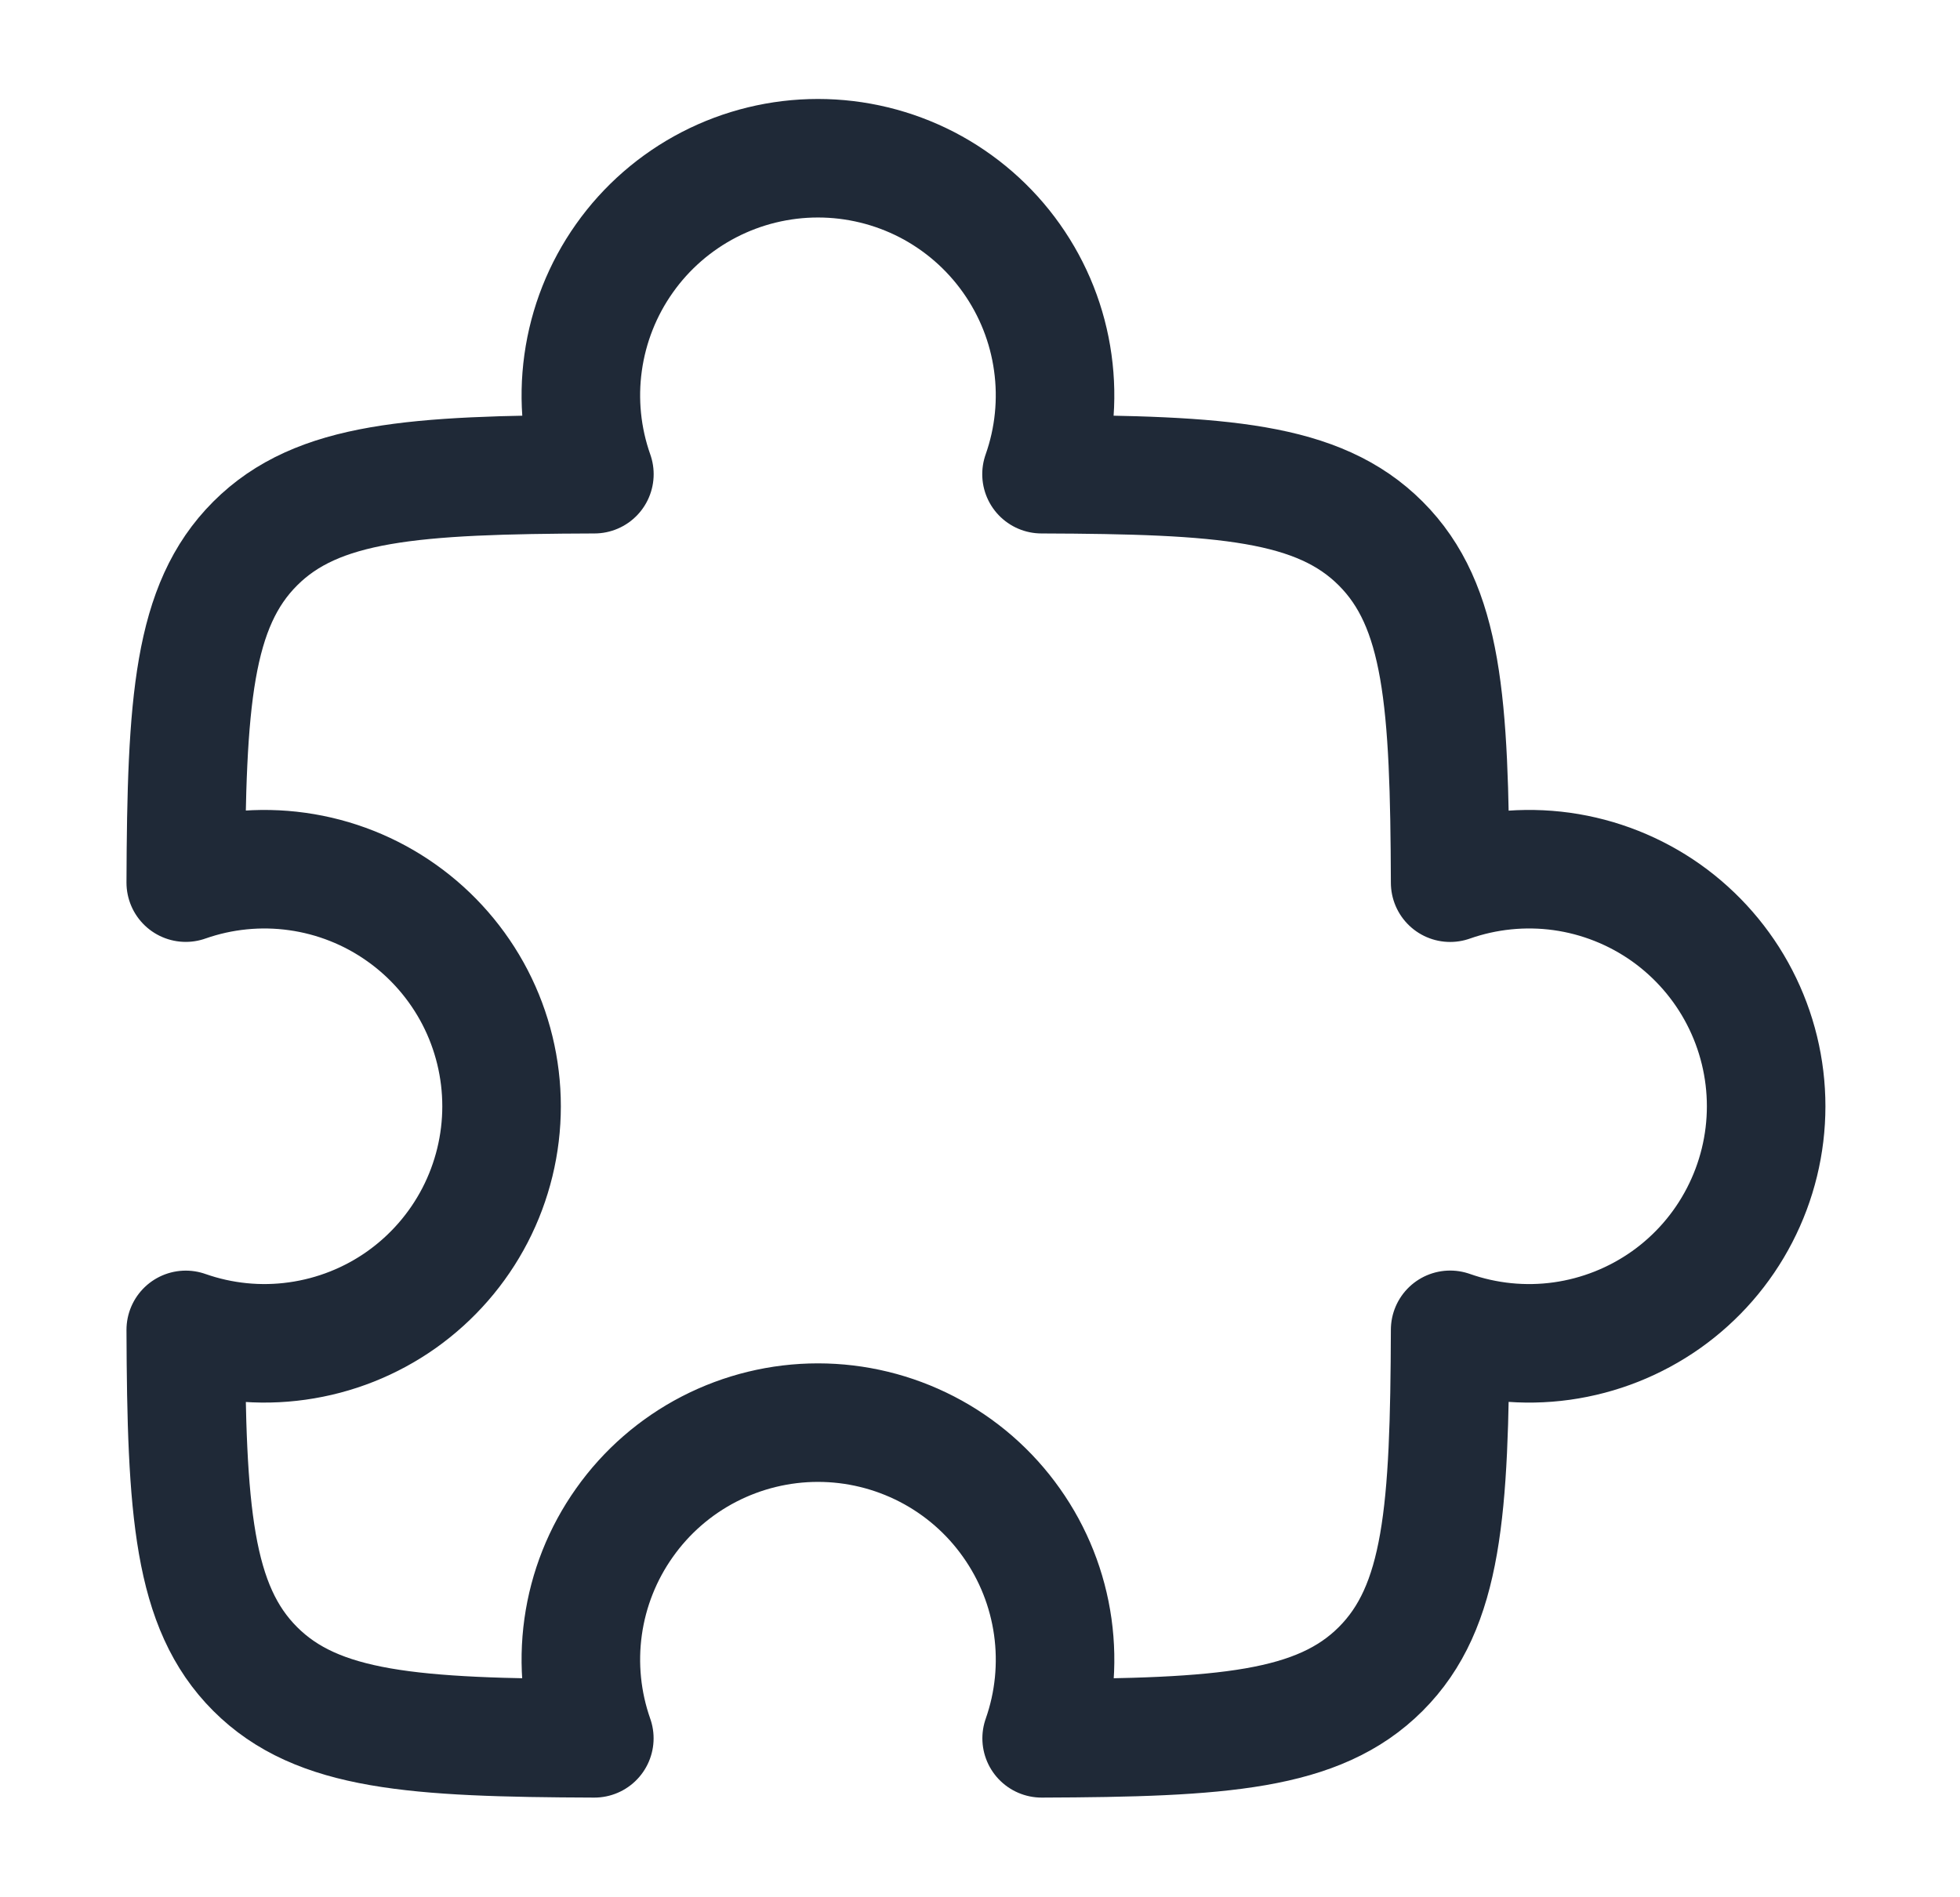
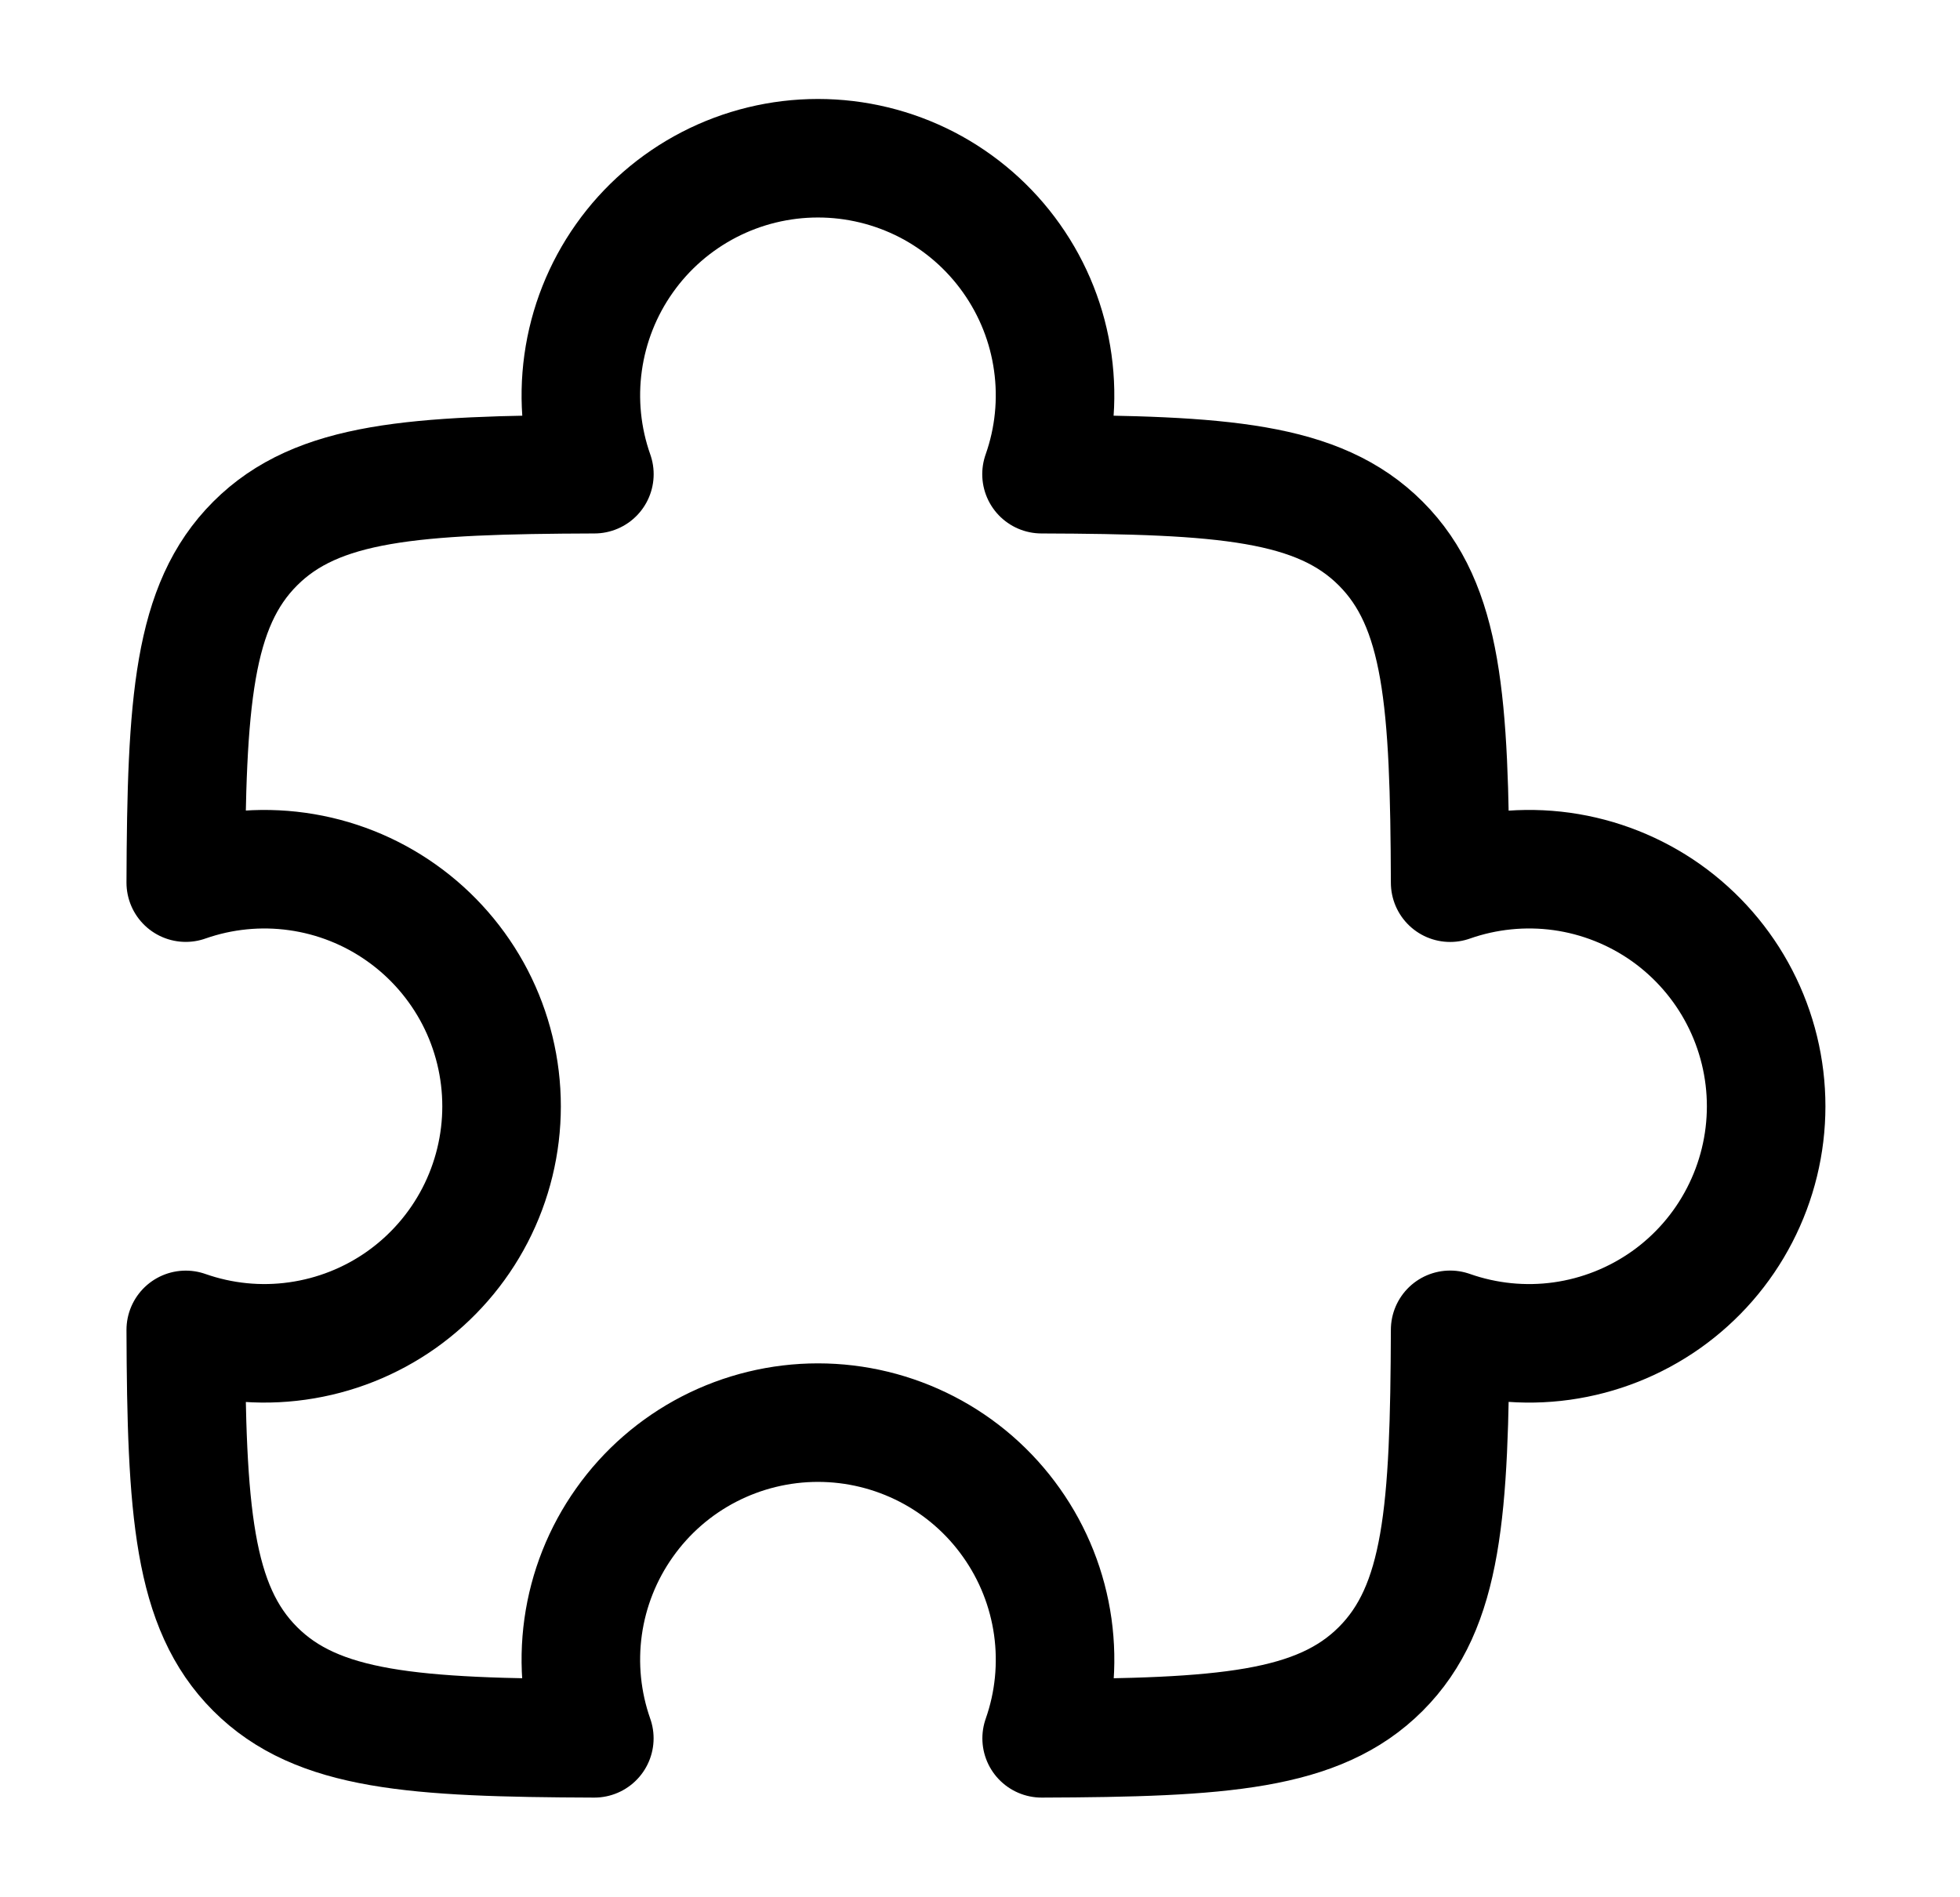
<svg xmlns="http://www.w3.org/2000/svg" width="31" height="30" viewBox="0 0 31 30" fill="none">
-   <path d="M16.473 7.501C16.673 6.935 16.734 6.33 16.651 5.736C16.569 5.142 16.345 4.577 15.998 4.087C15.652 3.597 15.193 3.198 14.661 2.922C14.128 2.647 13.537 2.503 12.937 2.503C12.337 2.503 11.746 2.647 11.214 2.922C10.681 3.198 10.222 3.597 9.876 4.087C9.529 4.577 9.306 5.142 9.223 5.736C9.14 6.33 9.201 6.935 9.401 7.501C6.545 7.511 5.021 7.613 4.036 8.598C3.051 9.583 2.948 11.107 2.938 13.962C3.504 13.763 4.109 13.703 4.702 13.786C5.296 13.869 5.861 14.093 6.35 14.44C6.839 14.786 7.238 15.245 7.514 15.777C7.789 16.309 7.933 16.9 7.933 17.5C7.933 18.099 7.789 18.69 7.514 19.222C7.238 19.755 6.839 20.213 6.35 20.56C5.861 20.906 5.296 21.13 4.702 21.213C4.109 21.297 3.504 21.236 2.938 21.037C2.948 23.892 3.051 25.416 4.036 26.401C5.021 27.386 6.545 27.488 9.4 27.498C9.201 26.933 9.14 26.328 9.223 25.734C9.306 25.141 9.53 24.576 9.877 24.087C10.223 23.597 10.682 23.198 11.214 22.923C11.747 22.648 12.338 22.504 12.937 22.504C13.537 22.504 14.127 22.648 14.66 22.923C15.192 23.198 15.651 23.597 15.997 24.087C16.344 24.576 16.568 25.141 16.651 25.734C16.734 26.328 16.674 26.933 16.475 27.498C19.33 27.488 20.853 27.386 21.838 26.401C22.823 25.416 22.926 23.892 22.936 21.036C23.501 21.235 24.107 21.297 24.701 21.214C25.295 21.131 25.86 20.907 26.35 20.561C26.839 20.215 27.239 19.756 27.514 19.223C27.79 18.69 27.934 18.099 27.934 17.5C27.934 16.9 27.79 16.309 27.514 15.776C27.239 15.244 26.839 14.785 26.35 14.438C25.86 14.092 25.295 13.868 24.701 13.785C24.107 13.703 23.501 13.764 22.936 13.963C22.926 11.107 22.823 9.583 21.838 8.598C20.853 7.612 19.33 7.511 16.473 7.501Z" stroke="#1F2937" stroke-width="1.875" stroke-linecap="round" stroke-linejoin="round" />
+   <path d="M16.473 7.501C16.673 6.935 16.734 6.33 16.651 5.736C16.569 5.142 16.345 4.577 15.998 4.087C15.652 3.597 15.193 3.198 14.661 2.922C14.128 2.647 13.537 2.503 12.937 2.503C12.337 2.503 11.746 2.647 11.214 2.922C10.681 3.198 10.222 3.597 9.876 4.087C9.529 4.577 9.306 5.142 9.223 5.736C9.14 6.33 9.201 6.935 9.401 7.501C6.545 7.511 5.021 7.613 4.036 8.598C3.051 9.583 2.948 11.107 2.938 13.962C3.504 13.763 4.109 13.703 4.702 13.786C5.296 13.869 5.861 14.093 6.35 14.44C6.839 14.786 7.238 15.245 7.514 15.777C7.789 16.309 7.933 16.9 7.933 17.5C7.933 18.099 7.789 18.69 7.514 19.222C7.238 19.755 6.839 20.213 6.35 20.56C5.861 20.906 5.296 21.13 4.702 21.213C4.109 21.297 3.504 21.236 2.938 21.037C2.948 23.892 3.051 25.416 4.036 26.401C5.021 27.386 6.545 27.488 9.4 27.498C9.201 26.933 9.14 26.328 9.223 25.734C9.306 25.141 9.53 24.576 9.877 24.087C10.223 23.597 10.682 23.198 11.214 22.923C11.747 22.648 12.338 22.504 12.937 22.504C13.537 22.504 14.127 22.648 14.66 22.923C15.192 23.198 15.651 23.597 15.997 24.087C16.344 24.576 16.568 25.141 16.651 25.734C16.734 26.328 16.674 26.933 16.475 27.498C19.33 27.488 20.853 27.386 21.838 26.401C22.823 25.416 22.926 23.892 22.936 21.036C23.501 21.235 24.107 21.297 24.701 21.214C25.295 21.131 25.86 20.907 26.35 20.561C26.839 20.215 27.239 19.756 27.514 19.223C27.79 18.69 27.934 18.099 27.934 17.5C27.934 16.9 27.79 16.309 27.514 15.776C27.239 15.244 26.839 14.785 26.35 14.438C25.86 14.092 25.295 13.868 24.701 13.785C24.107 13.703 23.501 13.764 22.936 13.963C22.926 11.107 22.823 9.583 21.838 8.598C20.853 7.612 19.33 7.511 16.473 7.501Z" stroke="currentColor" stroke-width="1.875" stroke-linecap="round" stroke-linejoin="round" />
</svg>
